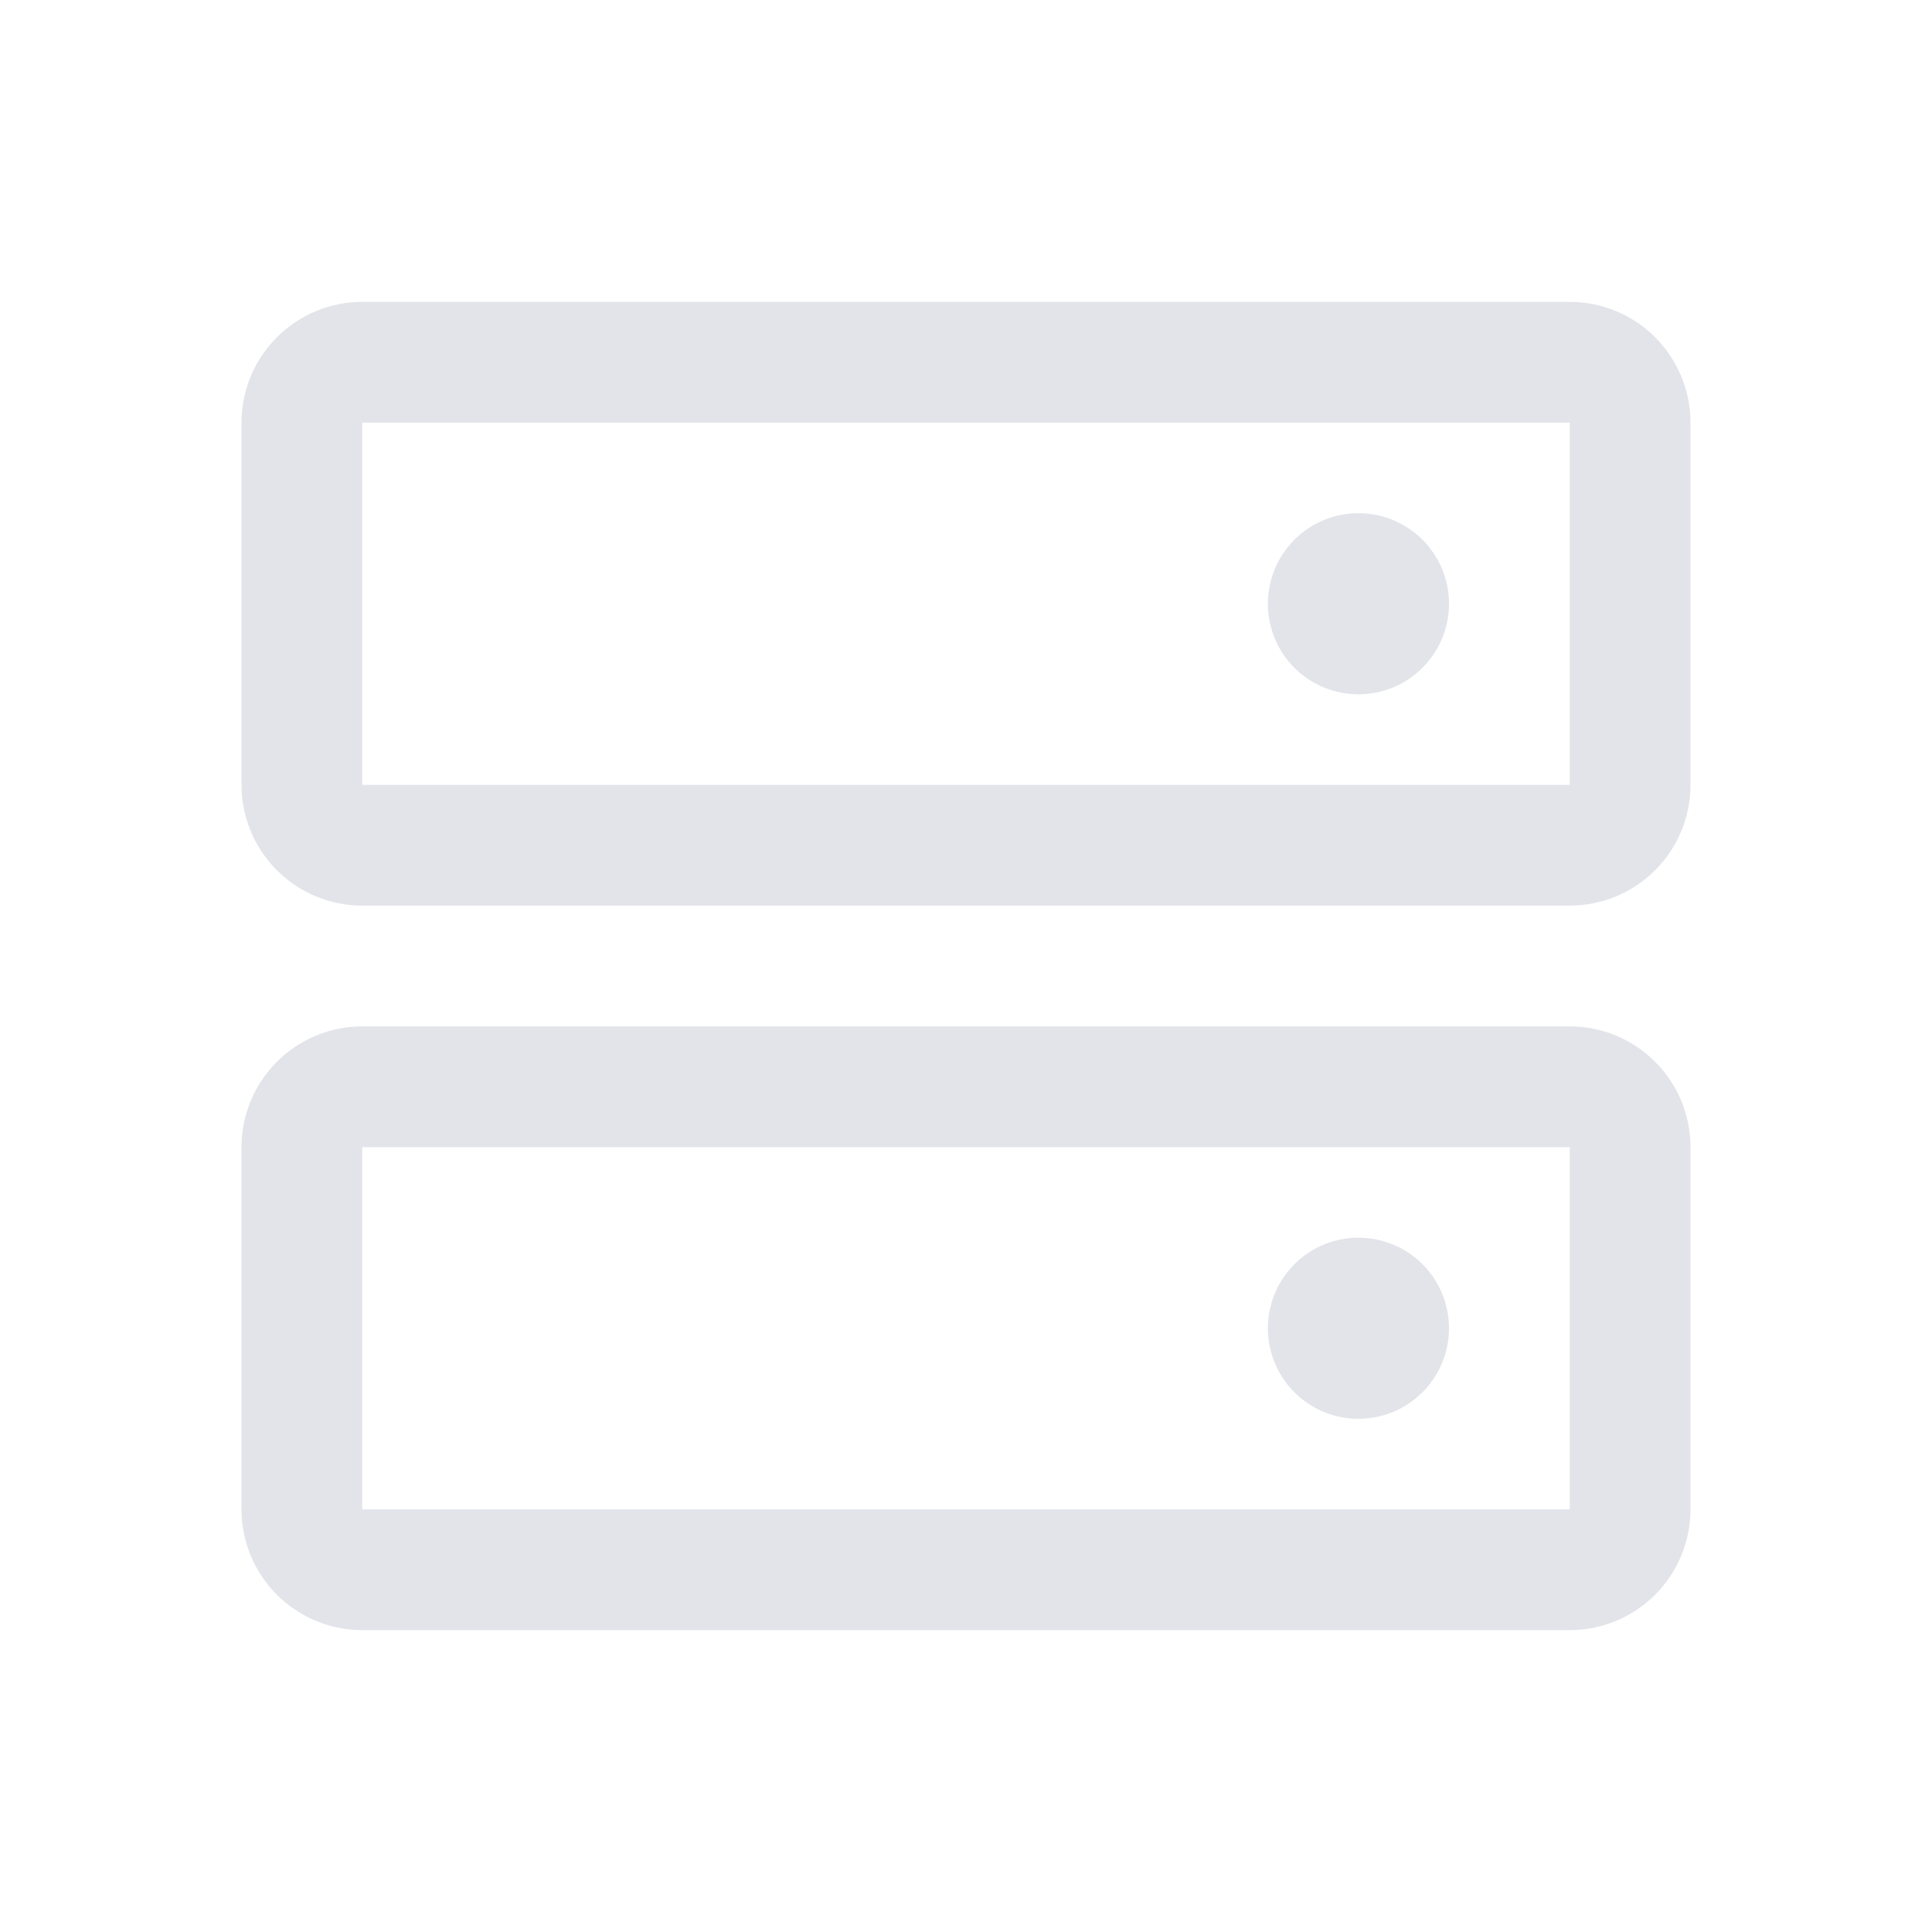
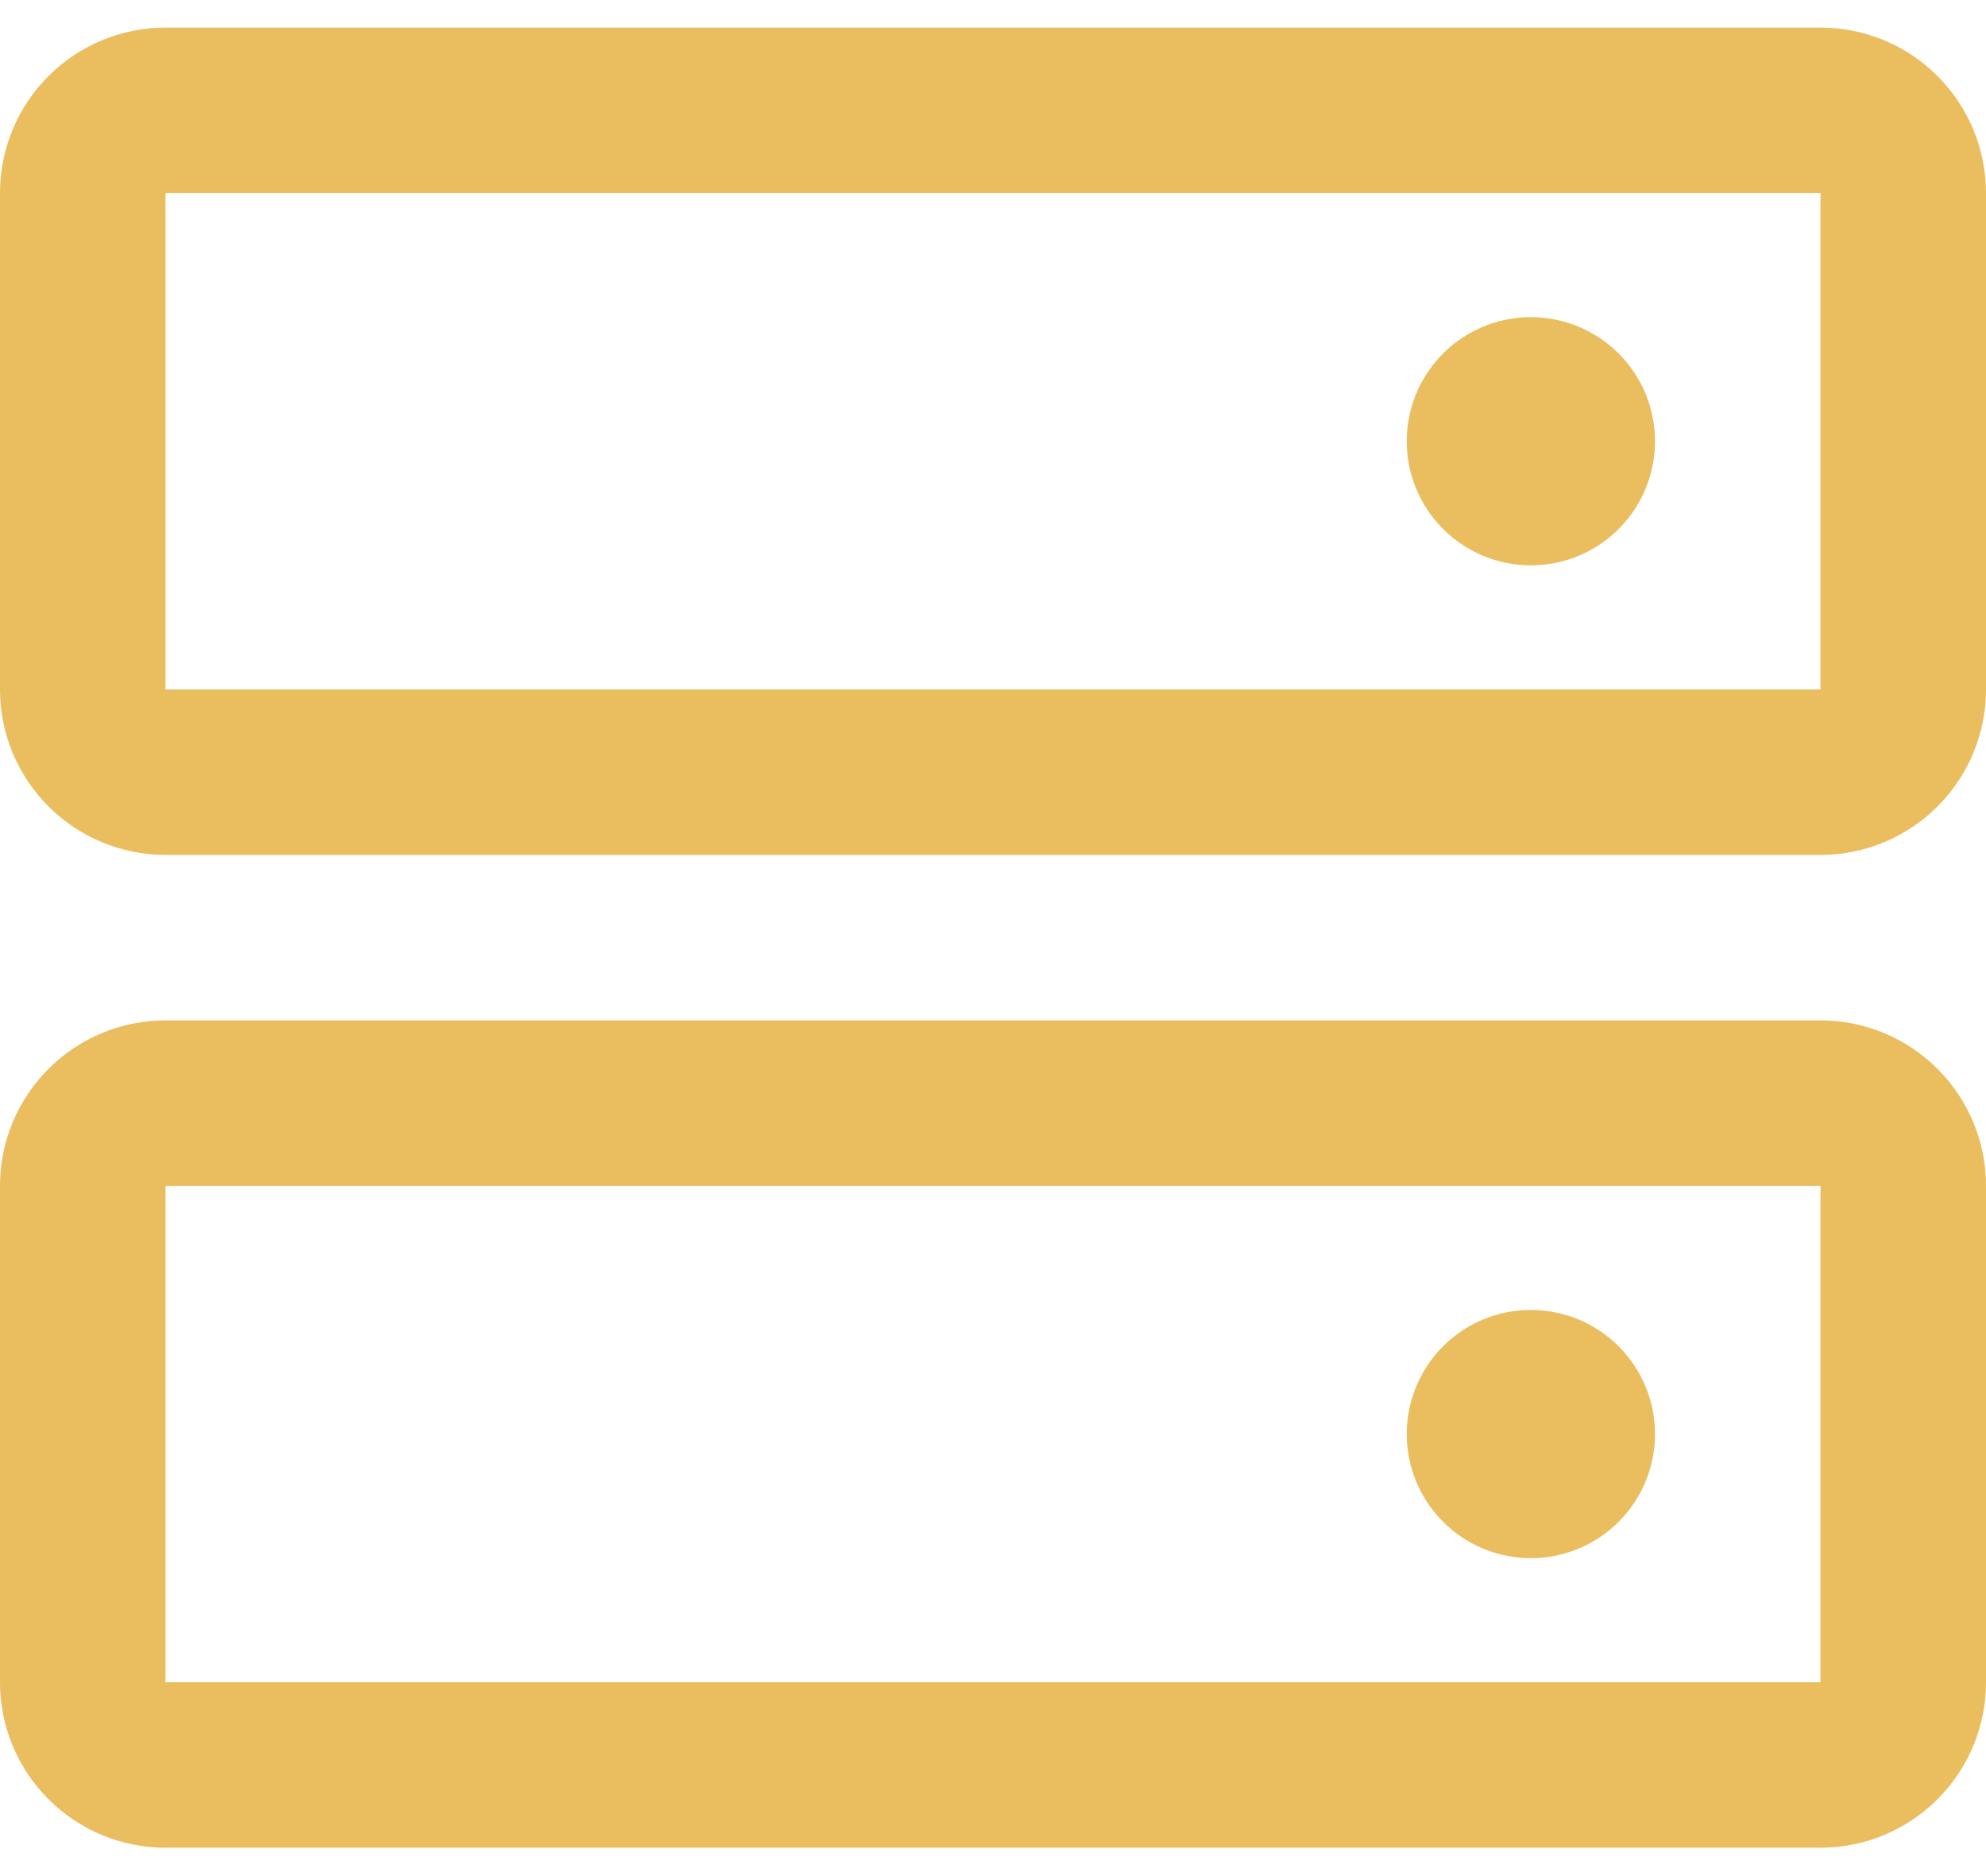
- <svg xmlns="http://www.w3.org/2000/svg" width="32" height="32" viewBox="0 0 32 32" fill="none">
-   <path d="M26 17H6C5.47 17 4.961 17.211 4.586 17.586C4.211 17.961 4 18.47 4 19V25C4 25.53 4.211 26.039 4.586 26.414C4.961 26.789 5.47 27 6 27H26C26.53 27 27.039 26.789 27.414 26.414C27.789 26.039 28 25.53 28 25V19C28 18.47 27.789 17.961 27.414 17.586C27.039 17.211 26.53 17 26 17ZM26 25H6V19H26V25ZM26 5H6C5.47 5 4.961 5.211 4.586 5.586C4.211 5.961 4 6.47 4 7V13C4 13.53 4.211 14.039 4.586 14.414C4.961 14.789 5.47 15 6 15H26C26.53 15 27.039 14.789 27.414 14.414C27.789 14.039 28 13.53 28 13V7C28 6.47 27.789 5.961 27.414 5.586C27.039 5.211 26.53 5 26 5ZM26 13H6V7H26V13ZM24 10C24 10.297 23.912 10.587 23.747 10.833C23.582 11.08 23.348 11.272 23.074 11.386C22.8 11.499 22.498 11.529 22.207 11.471C21.916 11.413 21.649 11.27 21.439 11.061C21.23 10.851 21.087 10.584 21.029 10.293C20.971 10.002 21.001 9.7 21.114 9.426C21.228 9.152 21.42 8.918 21.667 8.753C21.913 8.588 22.203 8.5 22.5 8.5C22.898 8.5 23.279 8.658 23.561 8.939C23.842 9.221 24 9.602 24 10ZM24 22C24 22.297 23.912 22.587 23.747 22.833C23.582 23.08 23.348 23.272 23.074 23.386C22.8 23.499 22.498 23.529 22.207 23.471C21.916 23.413 21.649 23.27 21.439 23.061C21.23 22.851 21.087 22.584 21.029 22.293C20.971 22.002 21.001 21.7 21.114 21.426C21.228 21.152 21.42 20.918 21.667 20.753C21.913 20.588 22.203 20.5 22.5 20.5C22.898 20.5 23.279 20.658 23.561 20.939C23.842 21.221 24 21.602 24 22Z" fill="#E2E4E9" />
+ <svg xmlns="http://www.w3.org/2000/svg" width="36" height="34" viewBox="0 0 36 34" fill="none">
+   <path d="M33 18.5H3C2.204 18.5 1.441 18.816 0.879 19.379C0.316 19.941 0 20.704 0 21.5V30.5C0 31.296 0.316 32.059 0.879 32.621C1.441 33.184 2.204 33.5 3 33.5H33C33.796 33.5 34.559 33.184 35.121 32.621C35.684 32.059 36 31.296 36 30.5V21.5C36 20.704 35.684 19.941 35.121 19.379C34.559 18.816 33.796 18.5 33 18.5ZM33 30.5H3V21.5H33V30.5ZM33 0.5H3C2.204 0.5 1.441 0.816 0.879 1.379C0.316 1.941 0 2.704 0 3.5V12.5C0 13.296 0.316 14.059 0.879 14.621C1.441 15.184 2.204 15.5 3 15.5H33C33.796 15.5 34.559 15.184 35.121 14.621C35.684 14.059 36 13.296 36 12.5V3.5C36 2.704 35.684 1.941 35.121 1.379C34.559 0.816 33.796 0.5 33 0.5ZM33 12.5H3V3.5H33V12.5ZM30 8C30 8.445 29.868 8.88 29.621 9.25C29.374 9.62 29.022 9.908 28.611 10.079C28.2 10.249 27.747 10.294 27.311 10.207C26.875 10.12 26.474 9.906 26.159 9.591C25.844 9.276 25.63 8.875 25.543 8.439C25.456 8.002 25.501 7.55 25.671 7.139C25.842 6.728 26.13 6.376 26.5 6.129C26.87 5.882 27.305 5.75 27.75 5.75C28.347 5.75 28.919 5.987 29.341 6.409C29.763 6.831 30 7.403 30 8ZM30 26C30 26.445 29.868 26.88 29.621 27.25C29.374 27.62 29.022 27.908 28.611 28.079C28.2 28.249 27.747 28.294 27.311 28.207C26.875 28.12 26.474 27.906 26.159 27.591C25.844 27.276 25.63 26.875 25.543 26.439C25.456 26.003 25.501 25.55 25.671 25.139C25.842 24.728 26.13 24.376 26.5 24.129C26.87 23.882 27.305 23.75 27.75 23.75C28.347 23.75 28.919 23.987 29.341 24.409C29.763 24.831 30 25.403 30 26Z" fill="#EABD5F" />
</svg>
